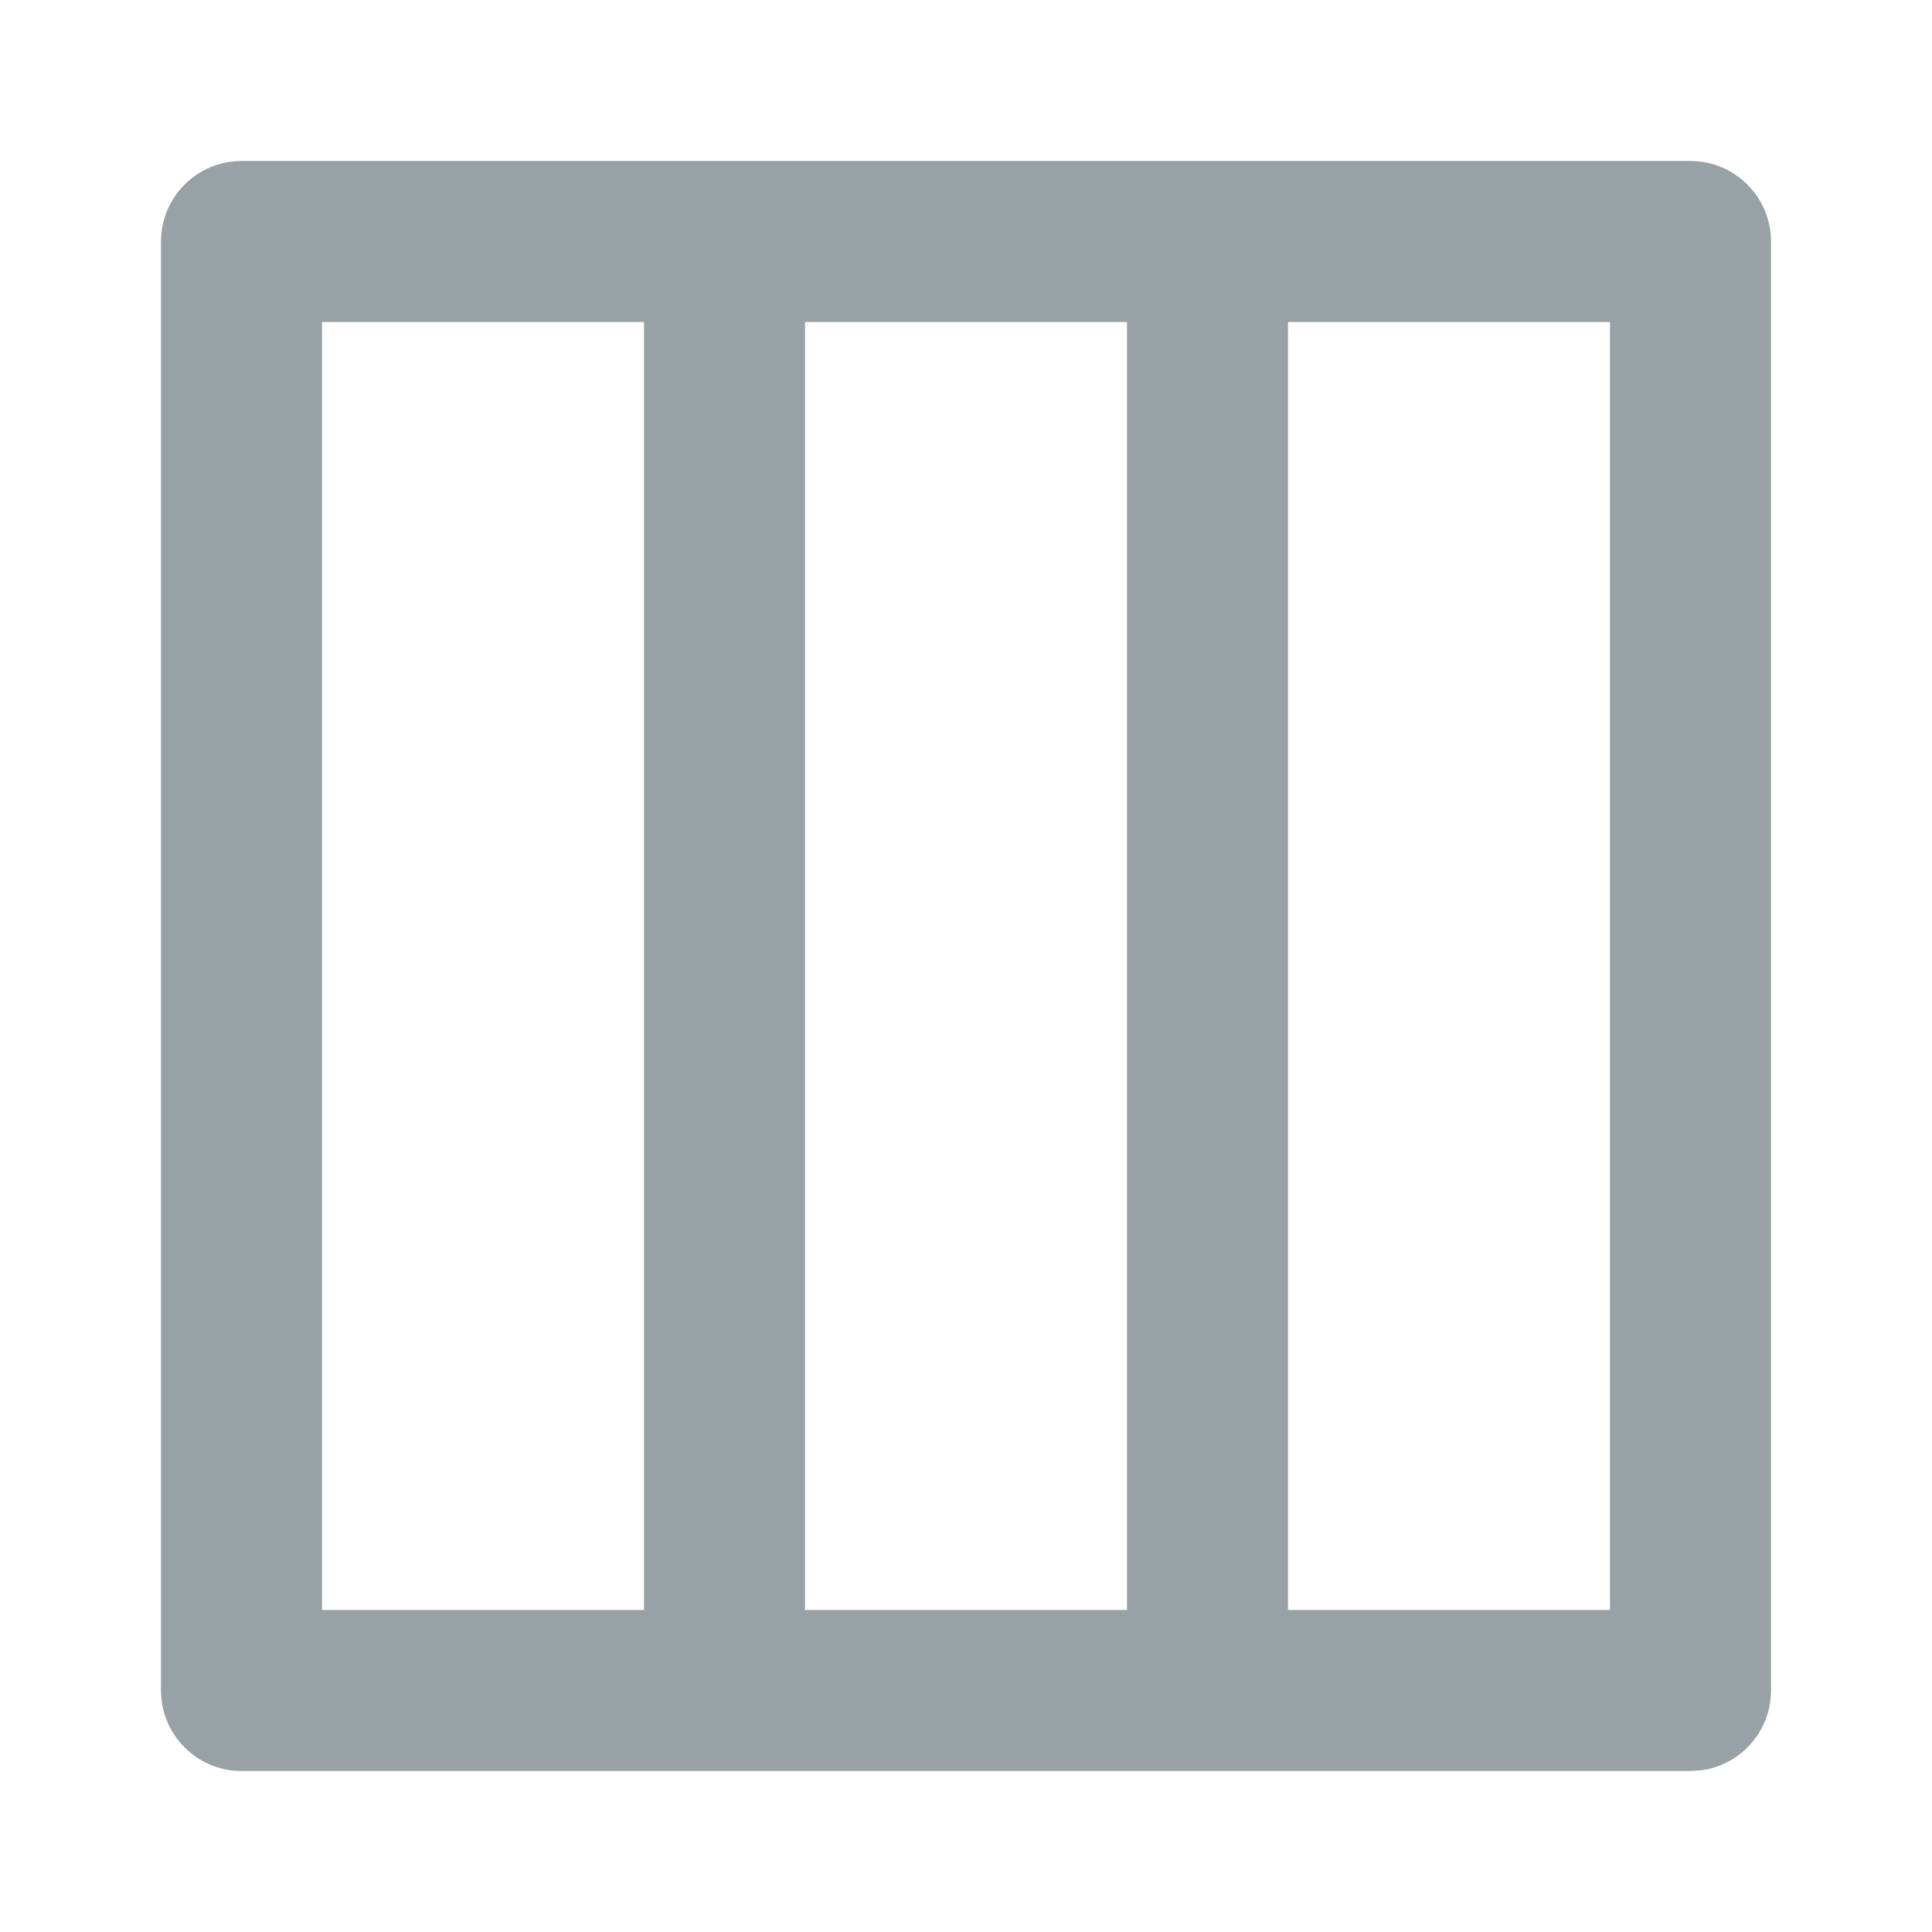
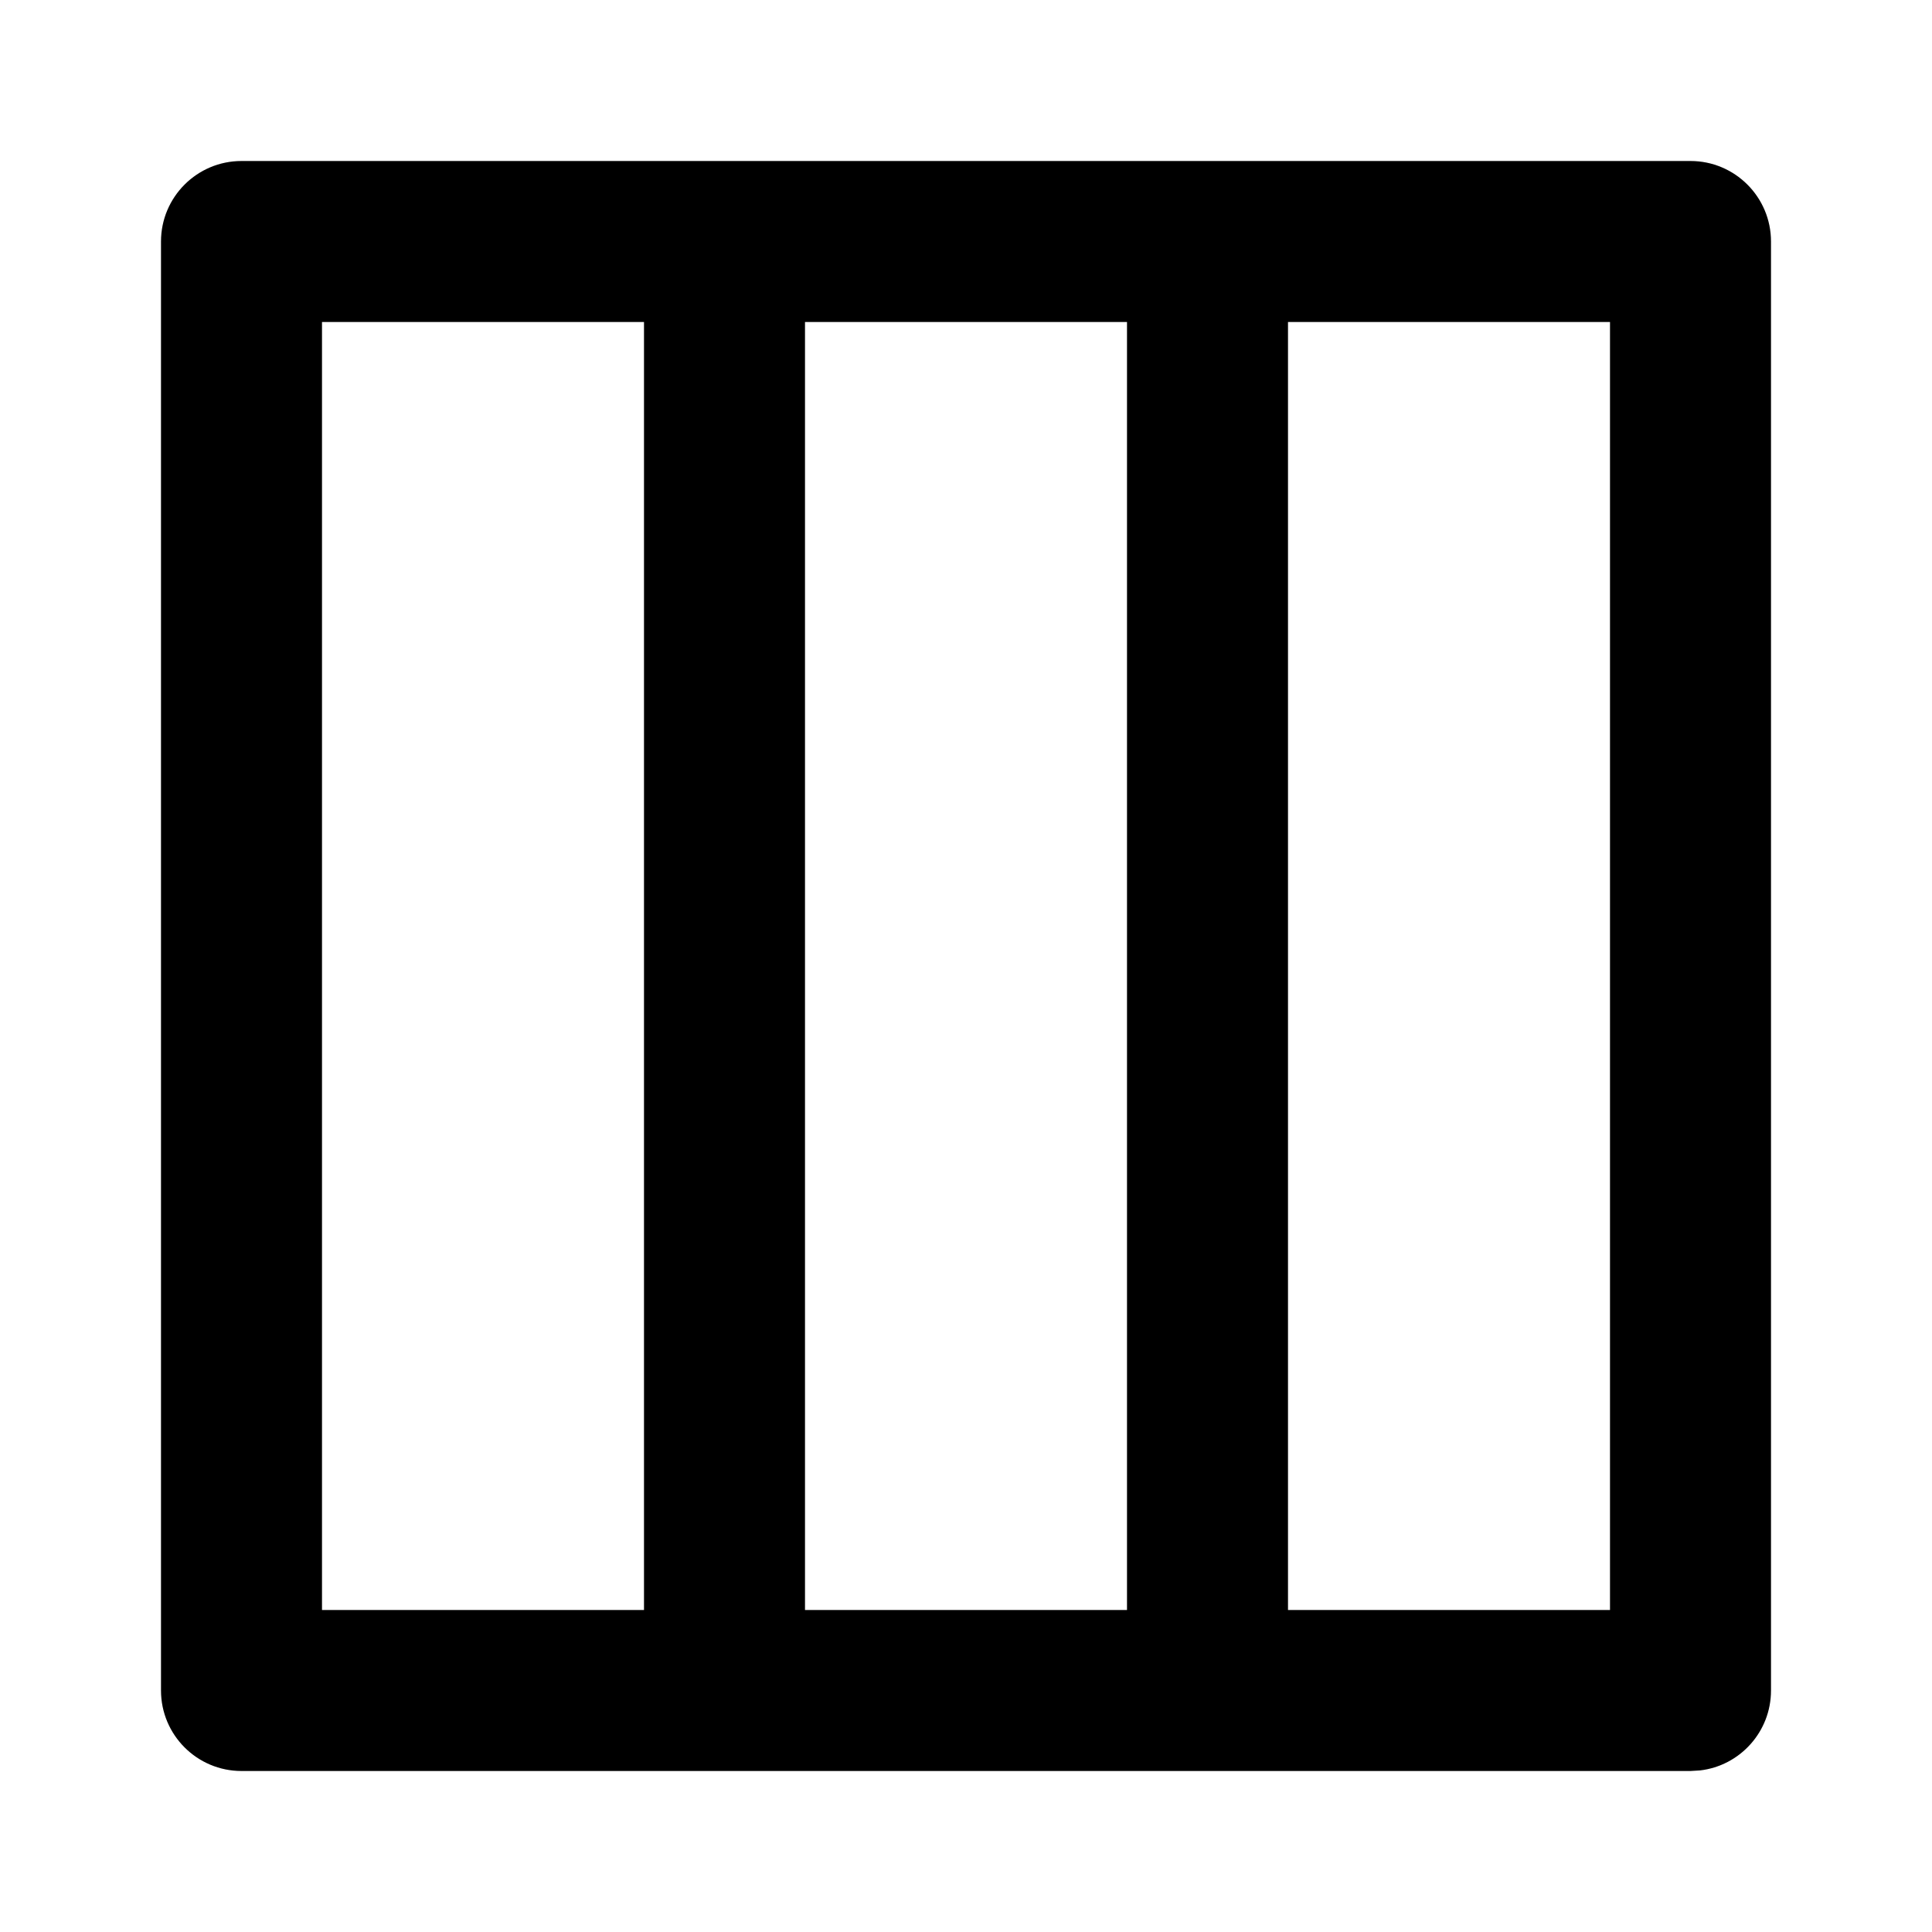
<svg xmlns="http://www.w3.org/2000/svg" width="24px" height="24px" viewBox="0 0 24 24" version="1.1">
  <g id="🎛-Styleguide" stroke="none" stroke-width="1" fill="none" fill-rule="evenodd">
-     <g id="Icons" transform="translate(-128, -656)" fill="#97A1A6">
+     <g id="Icons" transform="translate(-128, -656)" fill="currentColor">
      <g id="Icon" transform="translate(128, 656)">
        <path d="M3,22 C2.448,22 2,21.552 2,21 L2,3 C2,2.448 2.448,2 3,2 L21,2 L21,2 C21.552,2 22,2.448 22,3 L22,21 L22,21 C22,21.513 21.614,21.936 21.117,21.993 L21,22 L21,22 L3,22 L3,22 Z M20,20 L20,4 L16,4 L16,20 L20,20 Z M14,4 L10,4 L10,20 L14,20 L14,4 Z M8,4 L4,4 L4,20 L8,20 L8,4 Z" id="★-Icon" />
      </g>
    </g>
  </g>
</svg>
